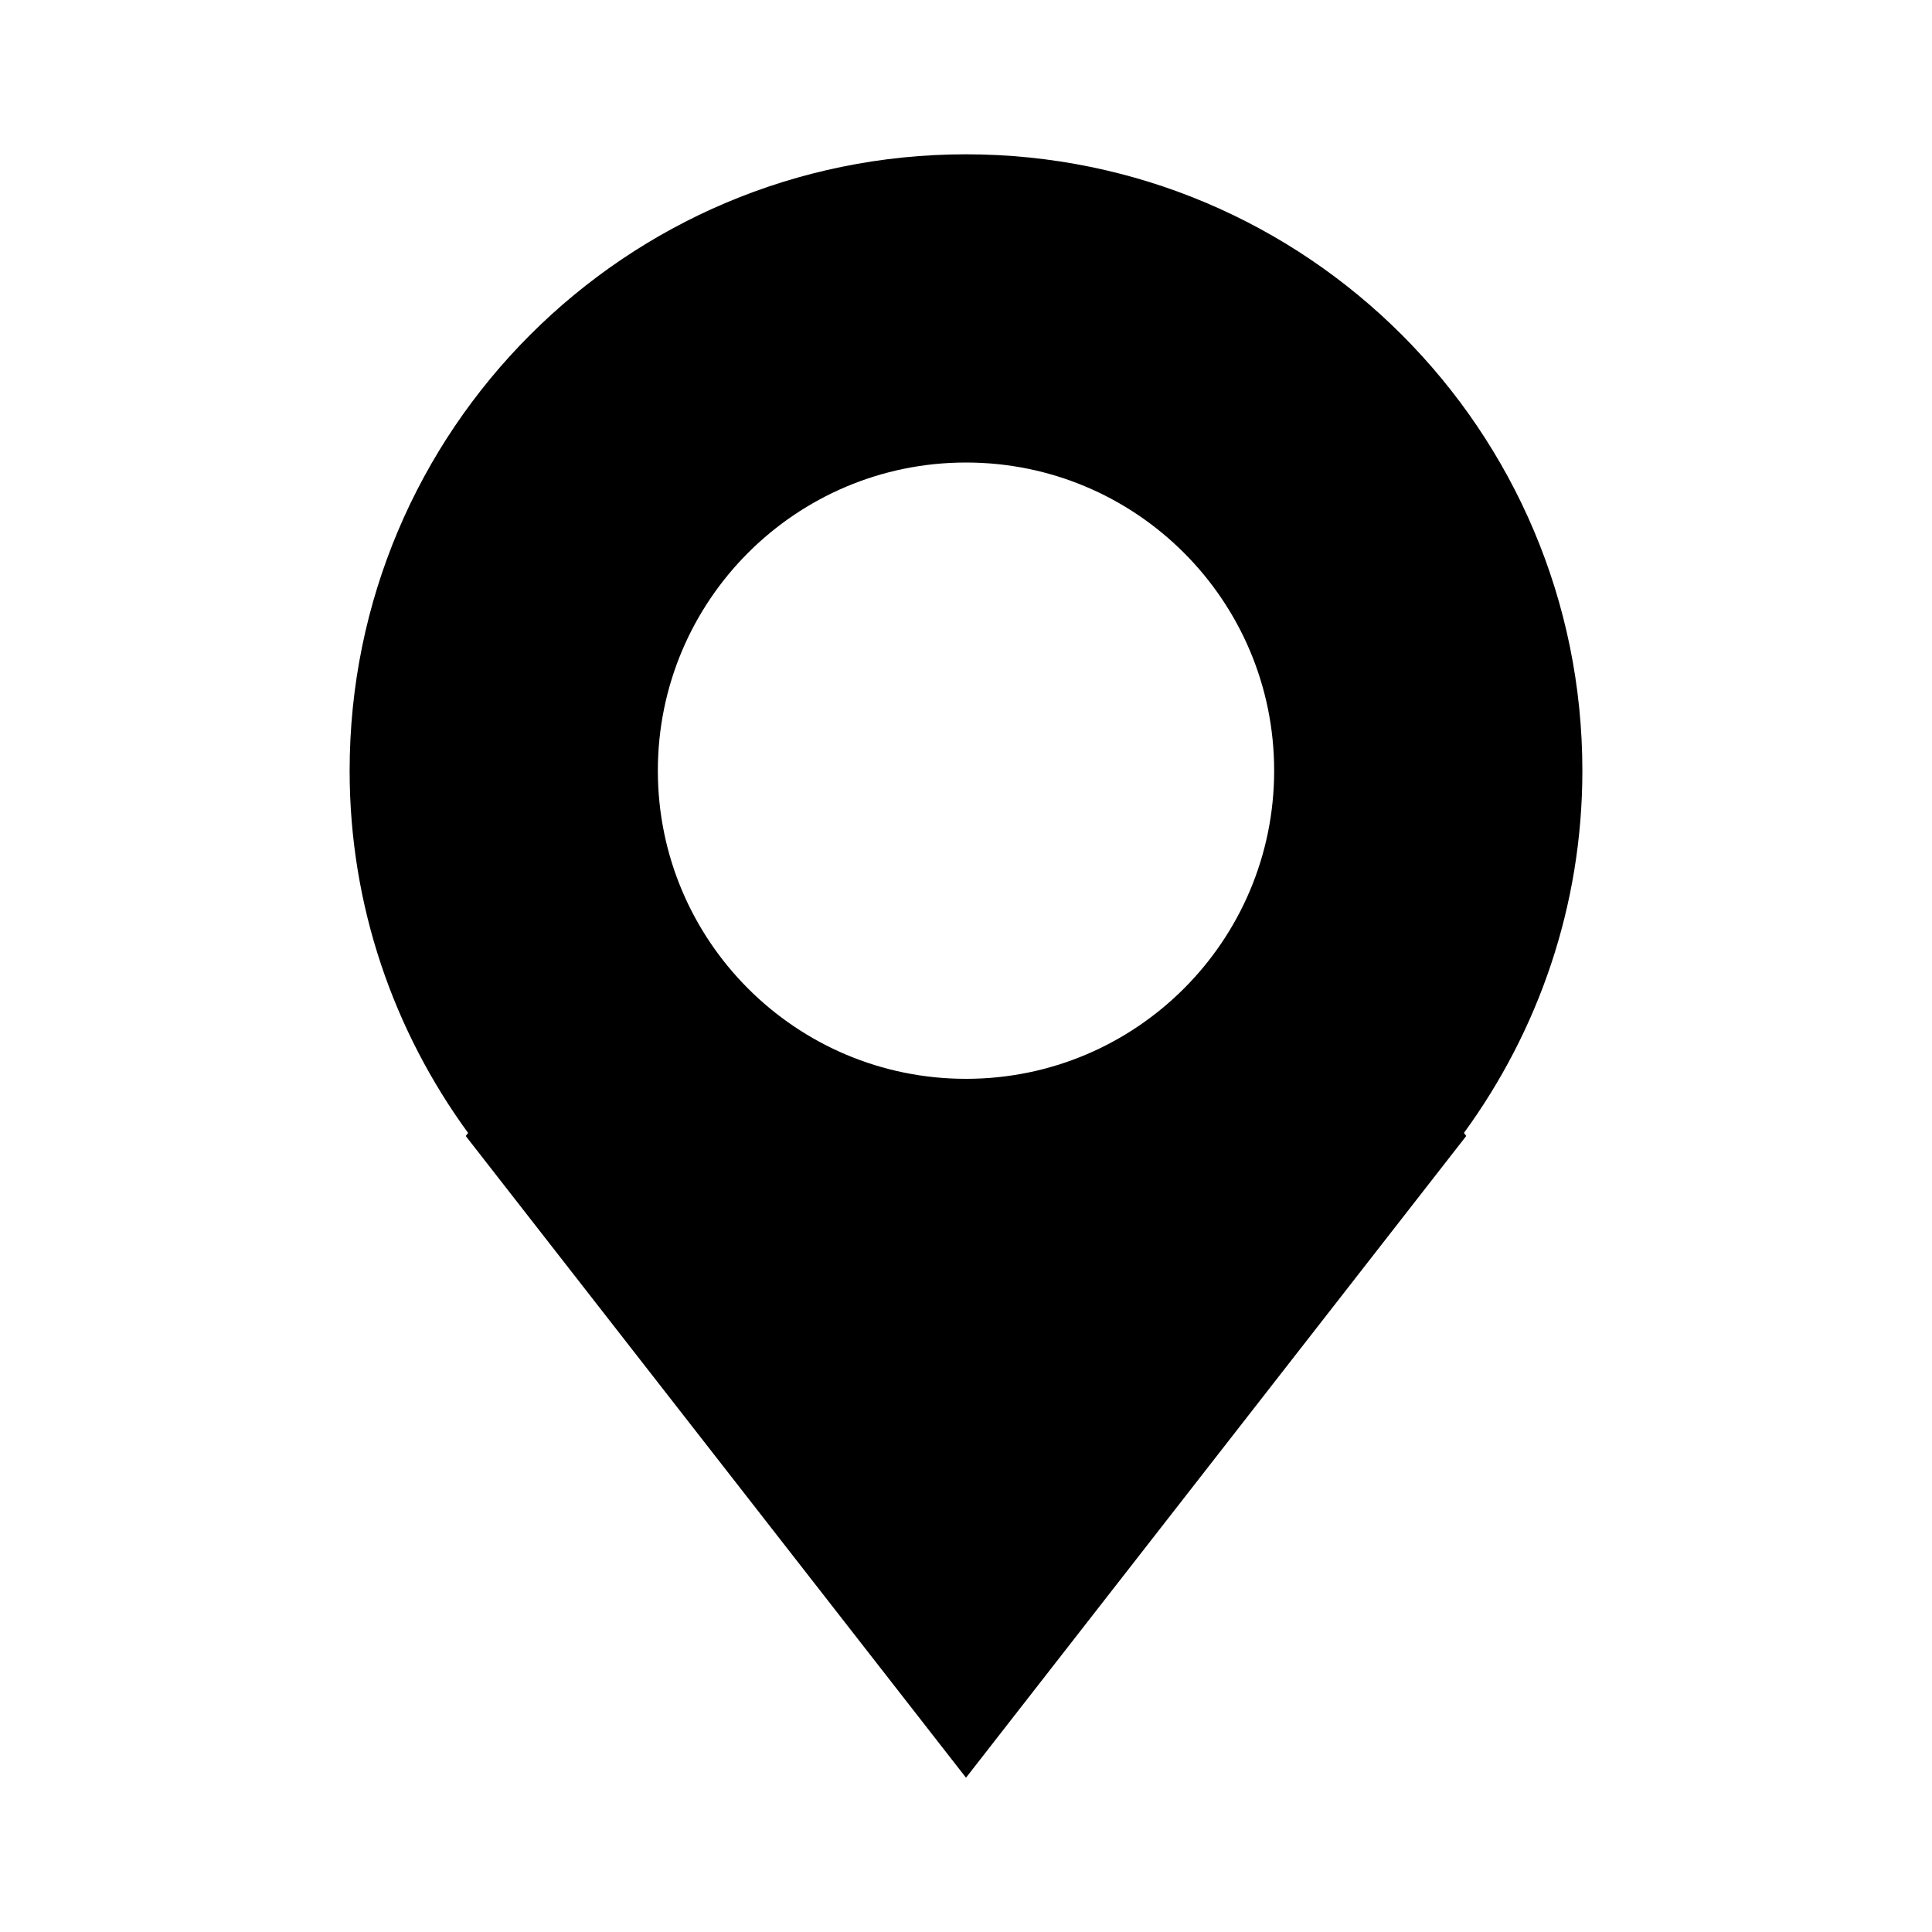
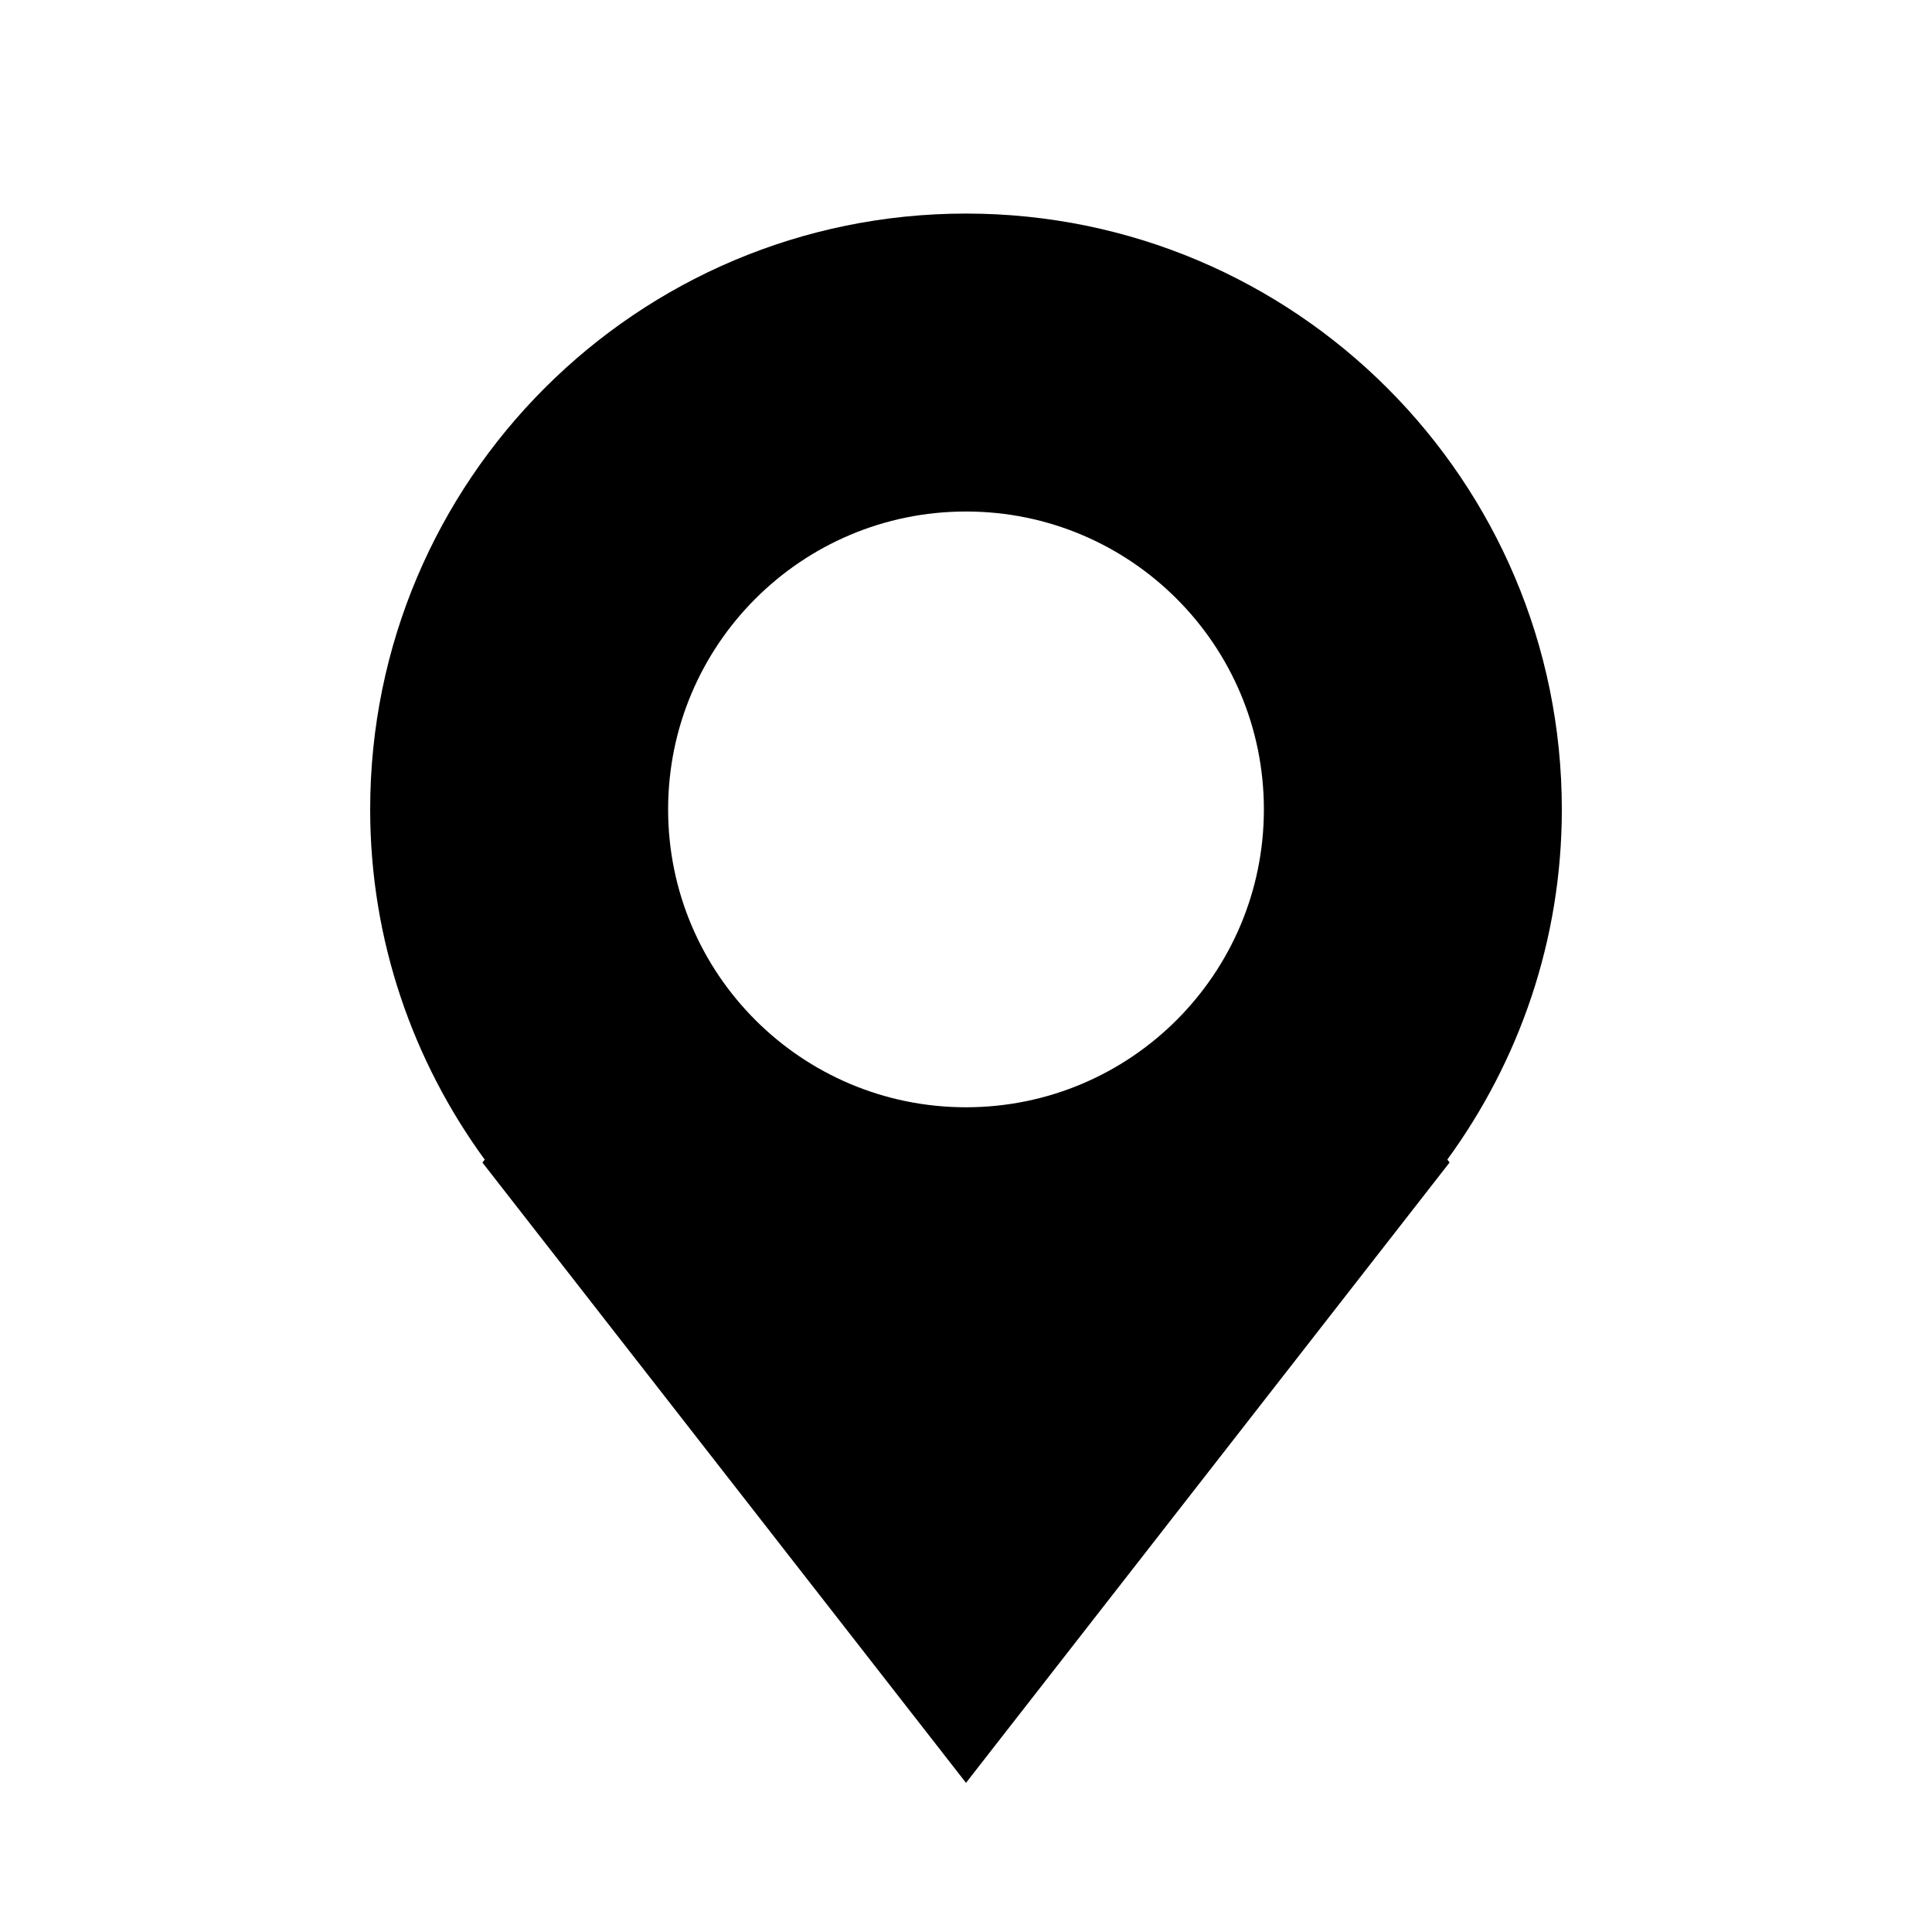
- <svg xmlns="http://www.w3.org/2000/svg" version="1.1" width="30" height="30" viewBox="0 0 30 30">
-   <g>
-     <line stroke-width="1" x1="" y1="" x2="" y2="" stroke="#449FDB" opacity="" />
-   </g>
-   <path d="M24.571 11.967c0-5.286-4.285-9.571-9.571-9.571s-9.571 4.285-9.571 9.571c0 2.105 0.688 4.046 1.84 5.626l-0.037 0.047 7.768 9.964 7.768-9.965-0.036-0.047c1.151-1.579 1.839-3.52 1.839-5.625zM15 16.752c-2.643 0-4.785-2.142-4.785-4.785s2.143-4.785 4.785-4.785c2.644 0 4.785 2.143 4.785 4.785s-2.141 4.785-4.785 4.785z" fill="#000000" />
+ <svg xmlns="http://www.w3.org/2000/svg" version="1.1" width="960" height="960" viewBox="0 0 960 960">
+   <g id="icomoon-ignore">
+ </g>
+   <path d="M776.063 402.18c0-163.514-132.549-296.063-296.063-296.063s-296.063 132.549-296.063 296.063c0 65.115 21.282 125.156 56.917 174.031l-1.145 1.454 240.291 308.22 240.291-308.251-1.114-1.454c35.603-48.844 56.887-108.885 56.887-174zM480 550.196c-81.757 0-148.016-66.26-148.016-148.016s66.291-148.016 148.016-148.016c81.788 0 148.016 66.291 148.016 148.016s-66.228 148.016-148.016 148.016z" />
</svg>
